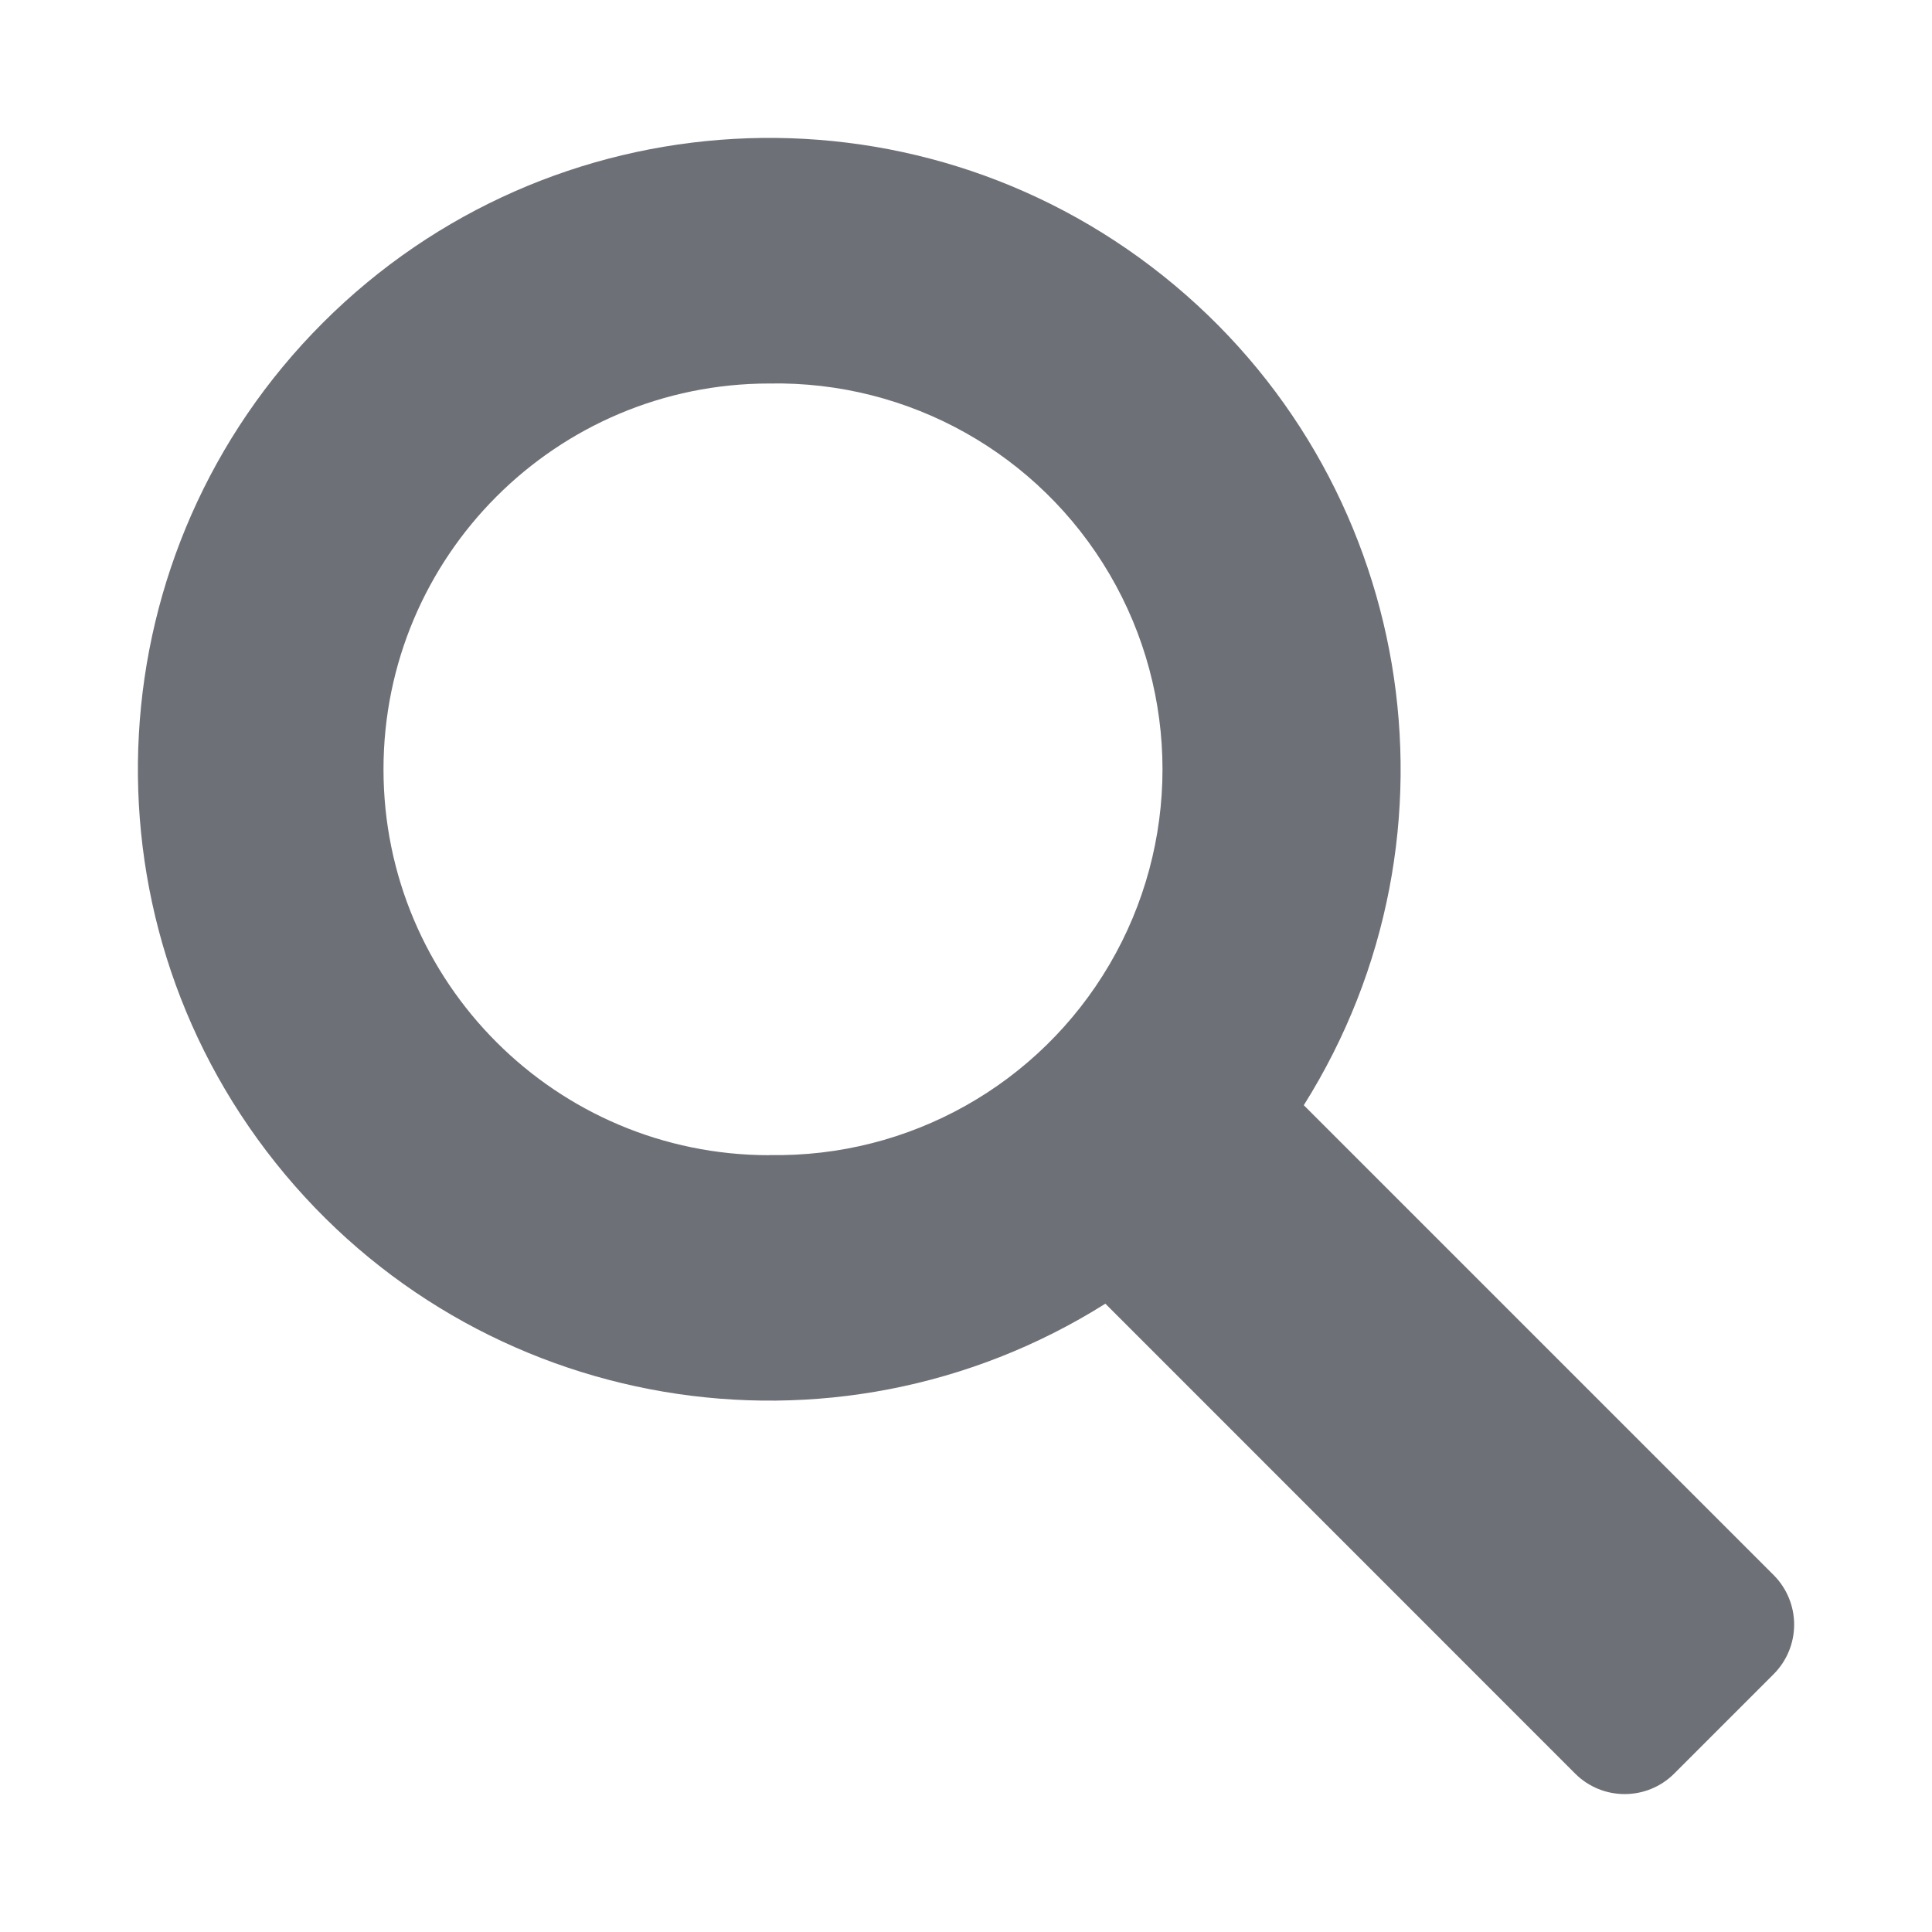
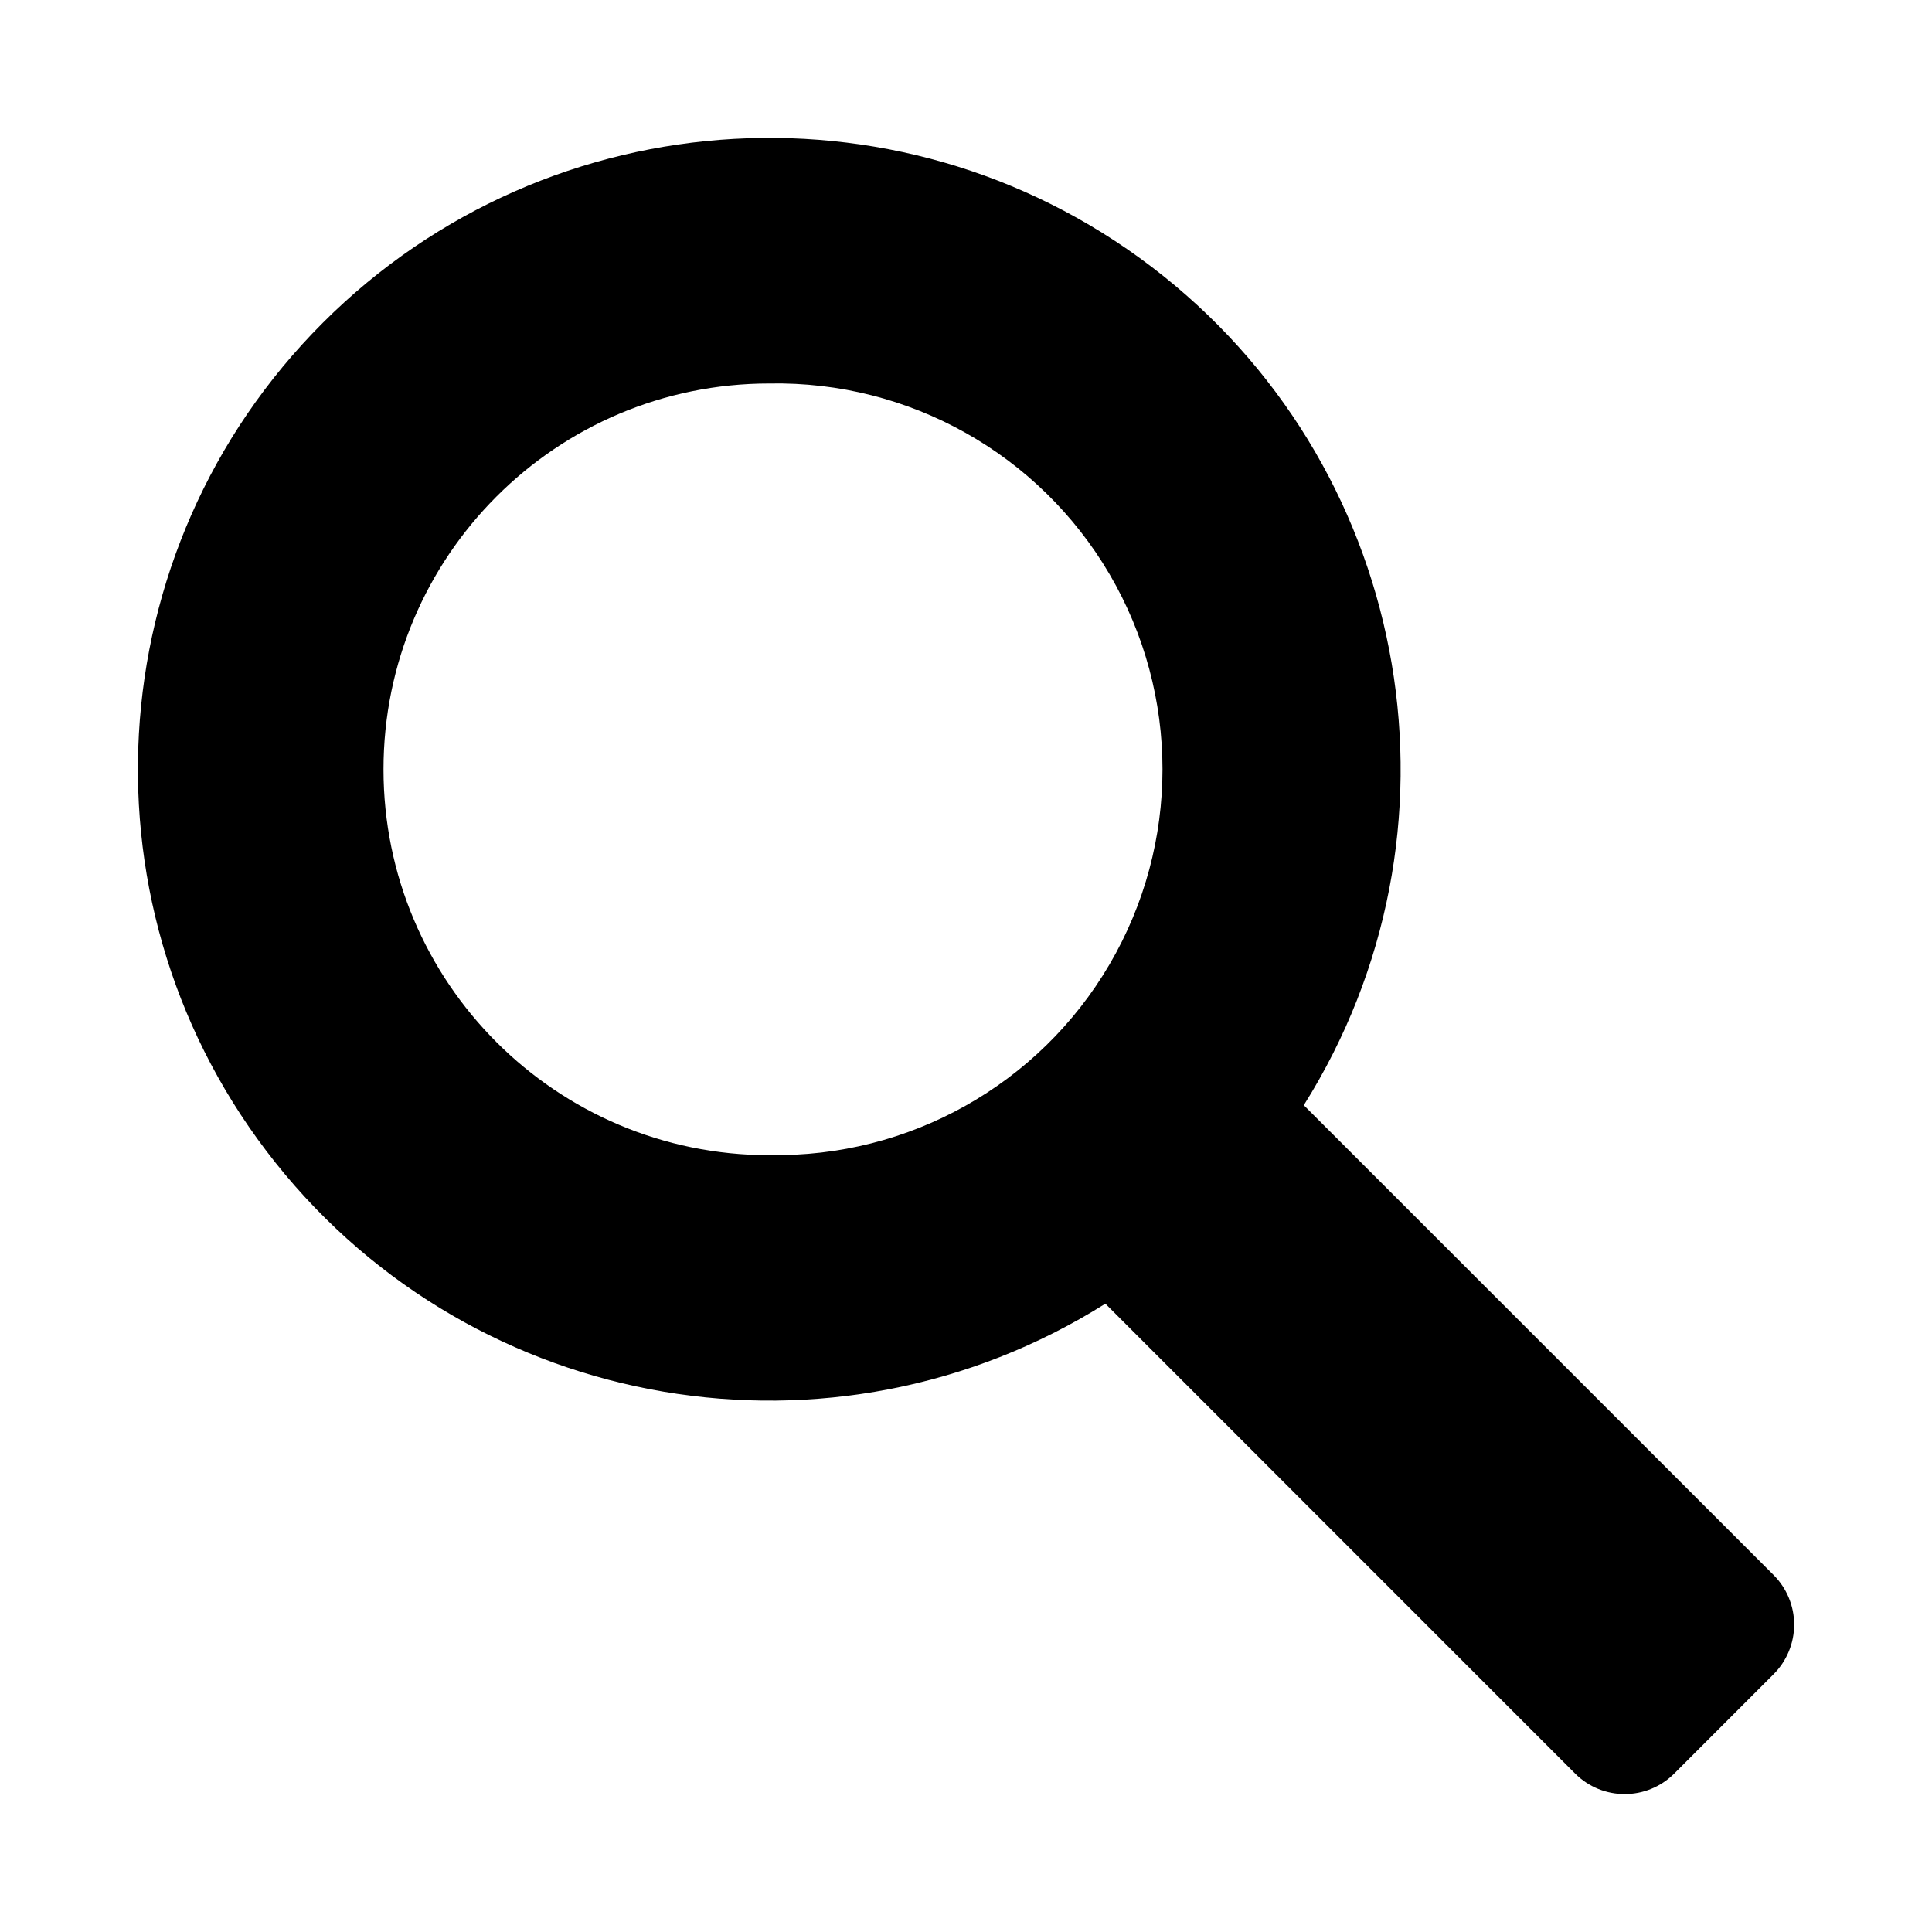
<svg xmlns="http://www.w3.org/2000/svg" width="14" height="14" viewBox="0 0 14 14">
-   <path d="m9.449 8.01 3.403 3.403a.508.508 0 0 1 0 .719l-.72.72a.508.508 0 0 1-.718 0L8.01 9.447a4.575 4.575 0 1 1 1.437-1.437zm-3.874.36a2.796 2.796 0 1 0 0-5.591 2.796 2.796 0 0 0 0 5.592z" fill="#6E7077" fill-rule="evenodd" />
+   <path d="m9.449 8.01 3.403 3.403a.508.508 0 0 1 0 .719l-.72.72a.508.508 0 0 1-.718 0L8.01 9.447a4.575 4.575 0 1 1 1.437-1.437zm-3.874.36a2.796 2.796 0 1 0 0-5.591 2.796 2.796 0 0 0 0 5.592z" fill="currentColor" fill-rule="evenodd" />
</svg>
